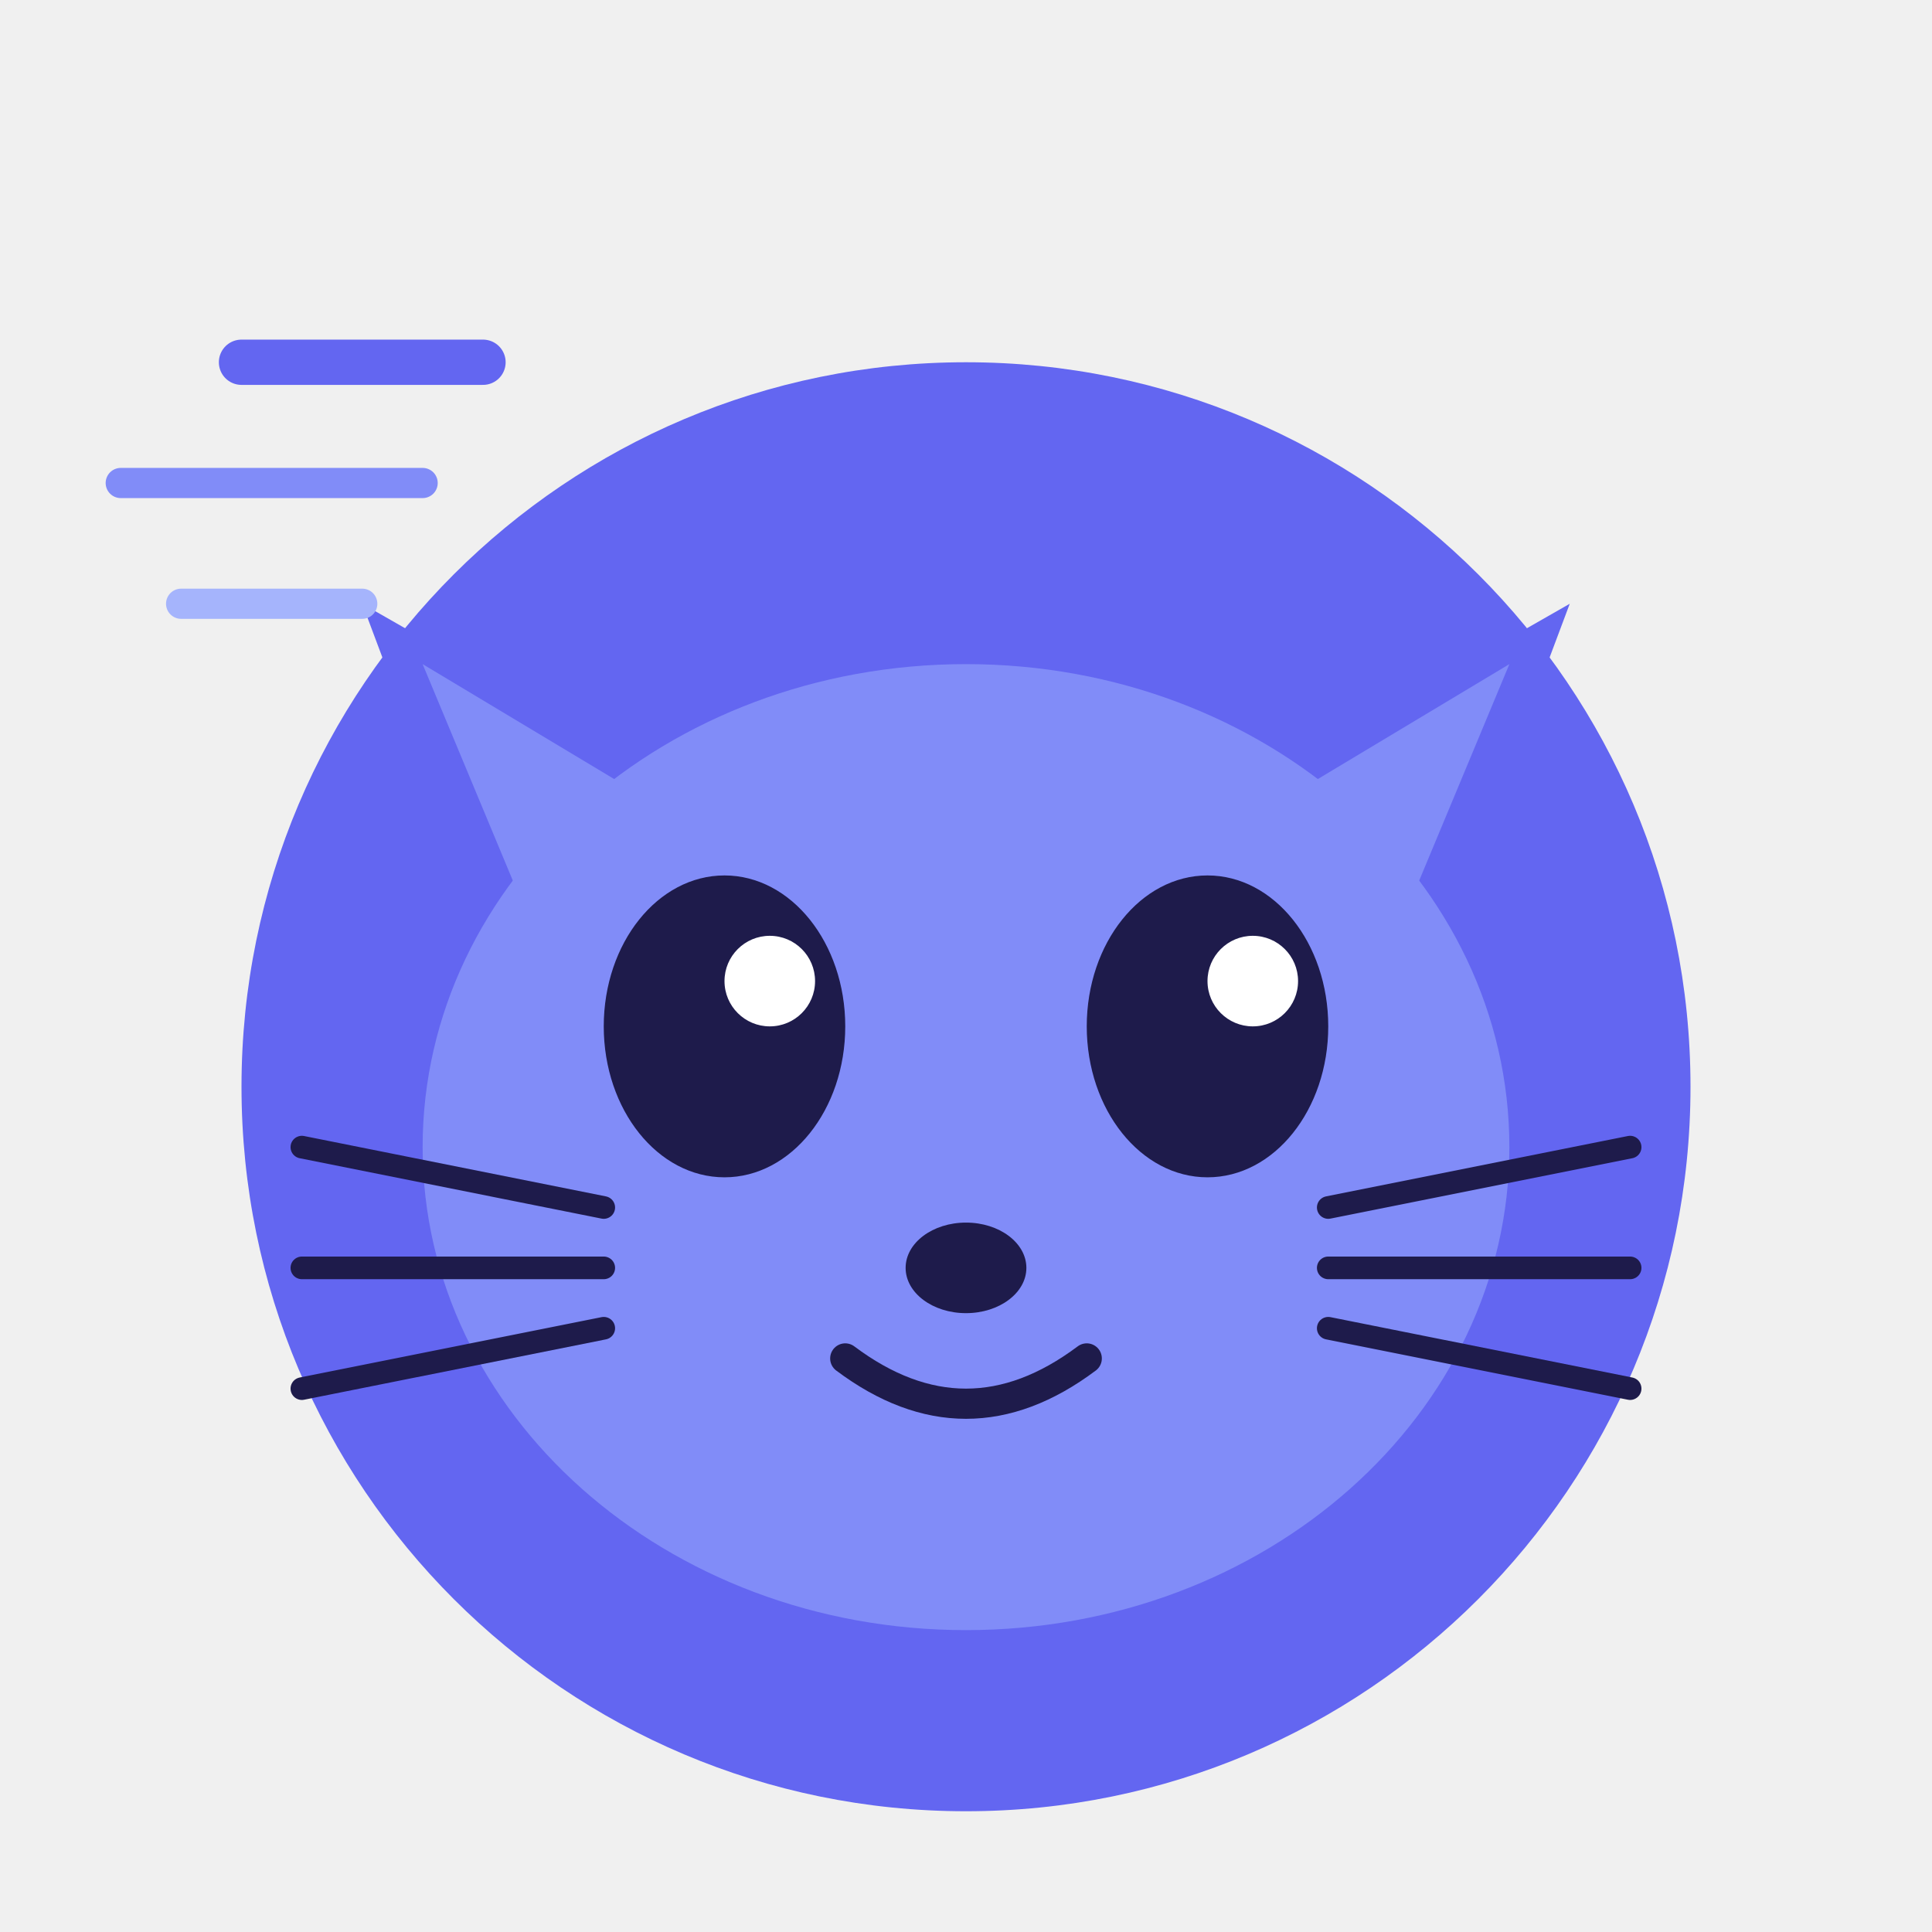
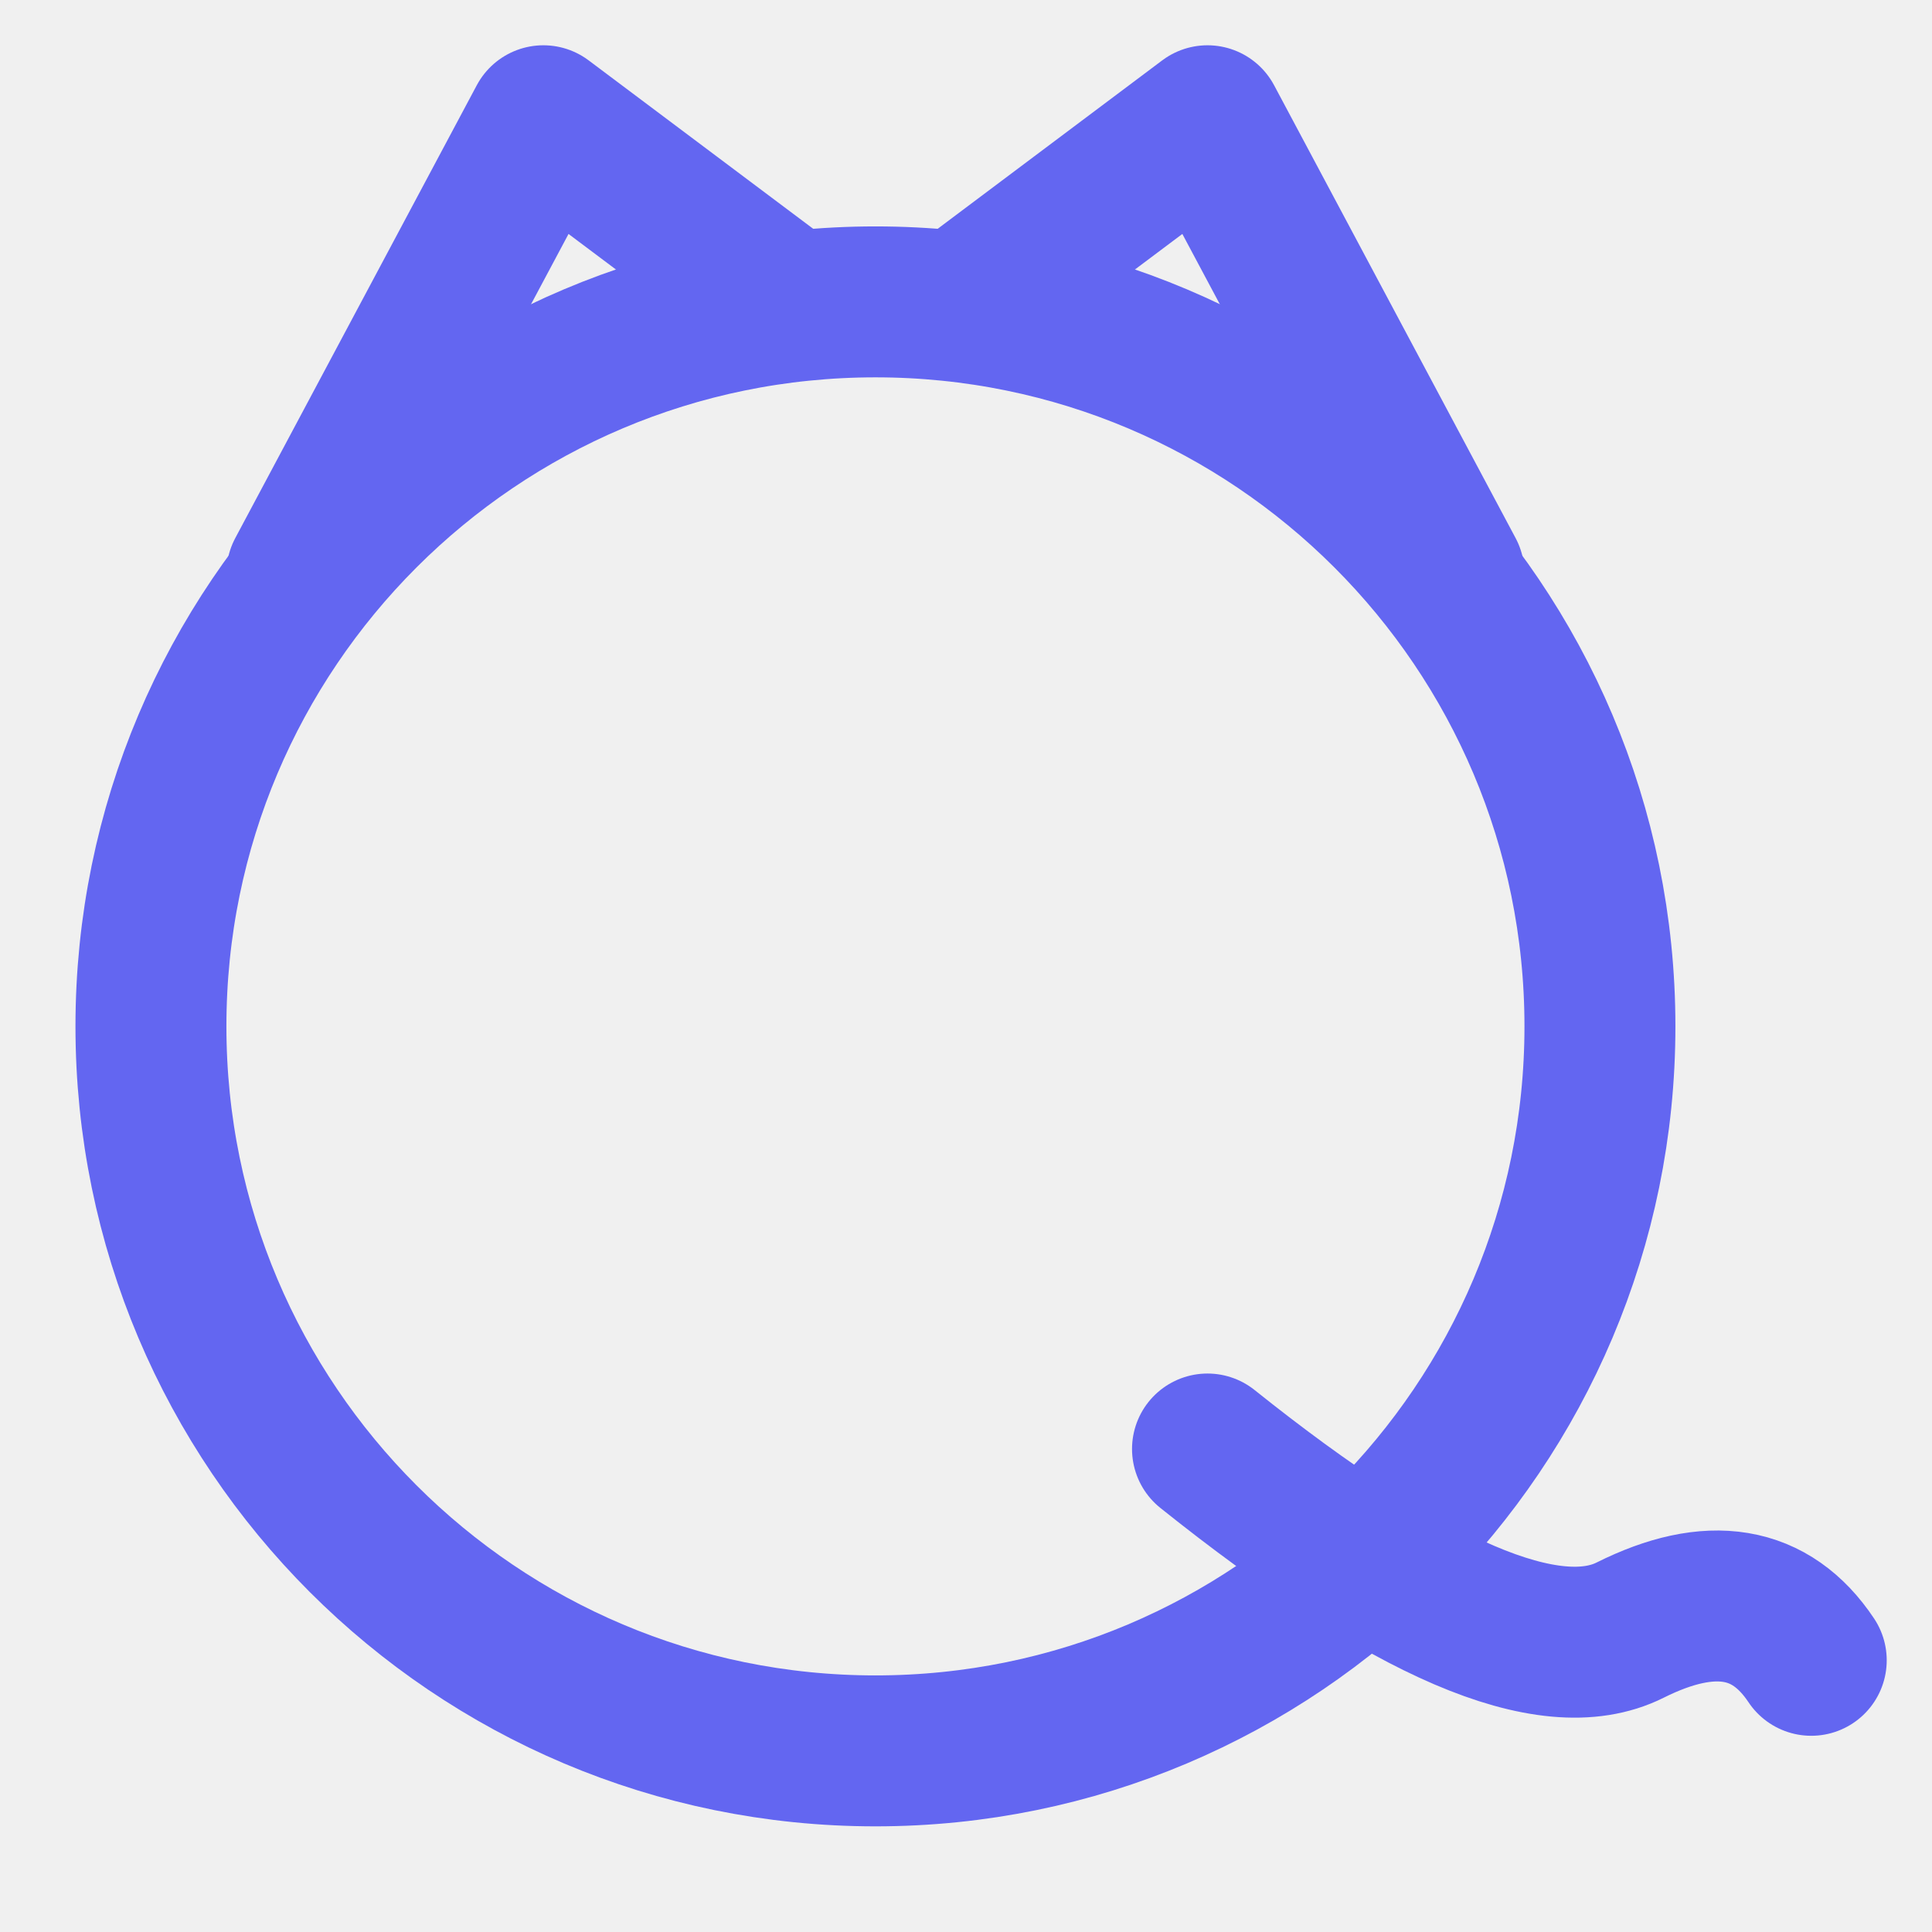
<svg xmlns="http://www.w3.org/2000/svg" viewBox="0 0 128 128" fill="none">
-   <circle cx="64" cy="72" r="48" fill="#6366f1" />
-   <path d="M24 40 L36 72 L52 56 Z" fill="#6366f1" />
-   <path d="M28 44 L38 68 L48 56 Z" fill="#818cf8" />
-   <path d="M104 40 L92 72 L76 56 Z" fill="#6366f1" />
-   <path d="M100 44 L90 68 L80 56 Z" fill="#818cf8" />
-   <ellipse cx="64" cy="76" rx="36" ry="32" fill="#818cf8" />
-   <ellipse cx="48" cy="68" rx="8" ry="10" fill="#1e1b4b" />
-   <ellipse cx="80" cy="68" rx="8" ry="10" fill="#1e1b4b" />
-   <circle cx="51" cy="65" r="3" fill="white" />
-   <circle cx="83" cy="65" r="3" fill="white" />
-   <ellipse cx="64" cy="84" rx="4" ry="3" fill="#1e1b4b" />
-   <path d="M56 90 Q64 96 72 90" stroke="#1e1b4b" stroke-width="2" fill="none" stroke-linecap="round" />
-   <line x1="20" y1="76" x2="40" y2="80" stroke="#1e1b4b" stroke-width="1.5" stroke-linecap="round" />
-   <line x1="20" y1="84" x2="40" y2="84" stroke="#1e1b4b" stroke-width="1.5" stroke-linecap="round" />
-   <line x1="20" y1="92" x2="40" y2="88" stroke="#1e1b4b" stroke-width="1.5" stroke-linecap="round" />
-   <line x1="108" y1="76" x2="88" y2="80" stroke="#1e1b4b" stroke-width="1.5" stroke-linecap="round" />
-   <line x1="108" y1="84" x2="88" y2="84" stroke="#1e1b4b" stroke-width="1.5" stroke-linecap="round" />
-   <line x1="108" y1="92" x2="88" y2="88" stroke="#1e1b4b" stroke-width="1.5" stroke-linecap="round" />
-   <path d="M16 24 L32 24" stroke="#6366f1" stroke-width="3" stroke-linecap="round" />
-   <path d="M8 32 L28 32" stroke="#818cf8" stroke-width="2" stroke-linecap="round" />
-   <path d="M12 40 L24 40" stroke="#a5b4fc" stroke-width="2" stroke-linecap="round" />
+   <circle cx="58" cy="68" r="48" stroke="#6366f1" stroke-width="10" fill="none" />
+   <path d="M80 96 Q100 112 108 108 Q116 104 120 110" stroke="#6366f1" stroke-width="10" stroke-linecap="round" fill="none" />
+   <path d="M20 38 L36 8 L52 20" stroke="#6366f1" stroke-width="10" stroke-linecap="round" stroke-linejoin="round" fill="none" />
+   <path d="M64 20 L80 8 L96 38" stroke="#6366f1" stroke-width="10" stroke-linecap="round" stroke-linejoin="round" fill="none" />
</svg>
